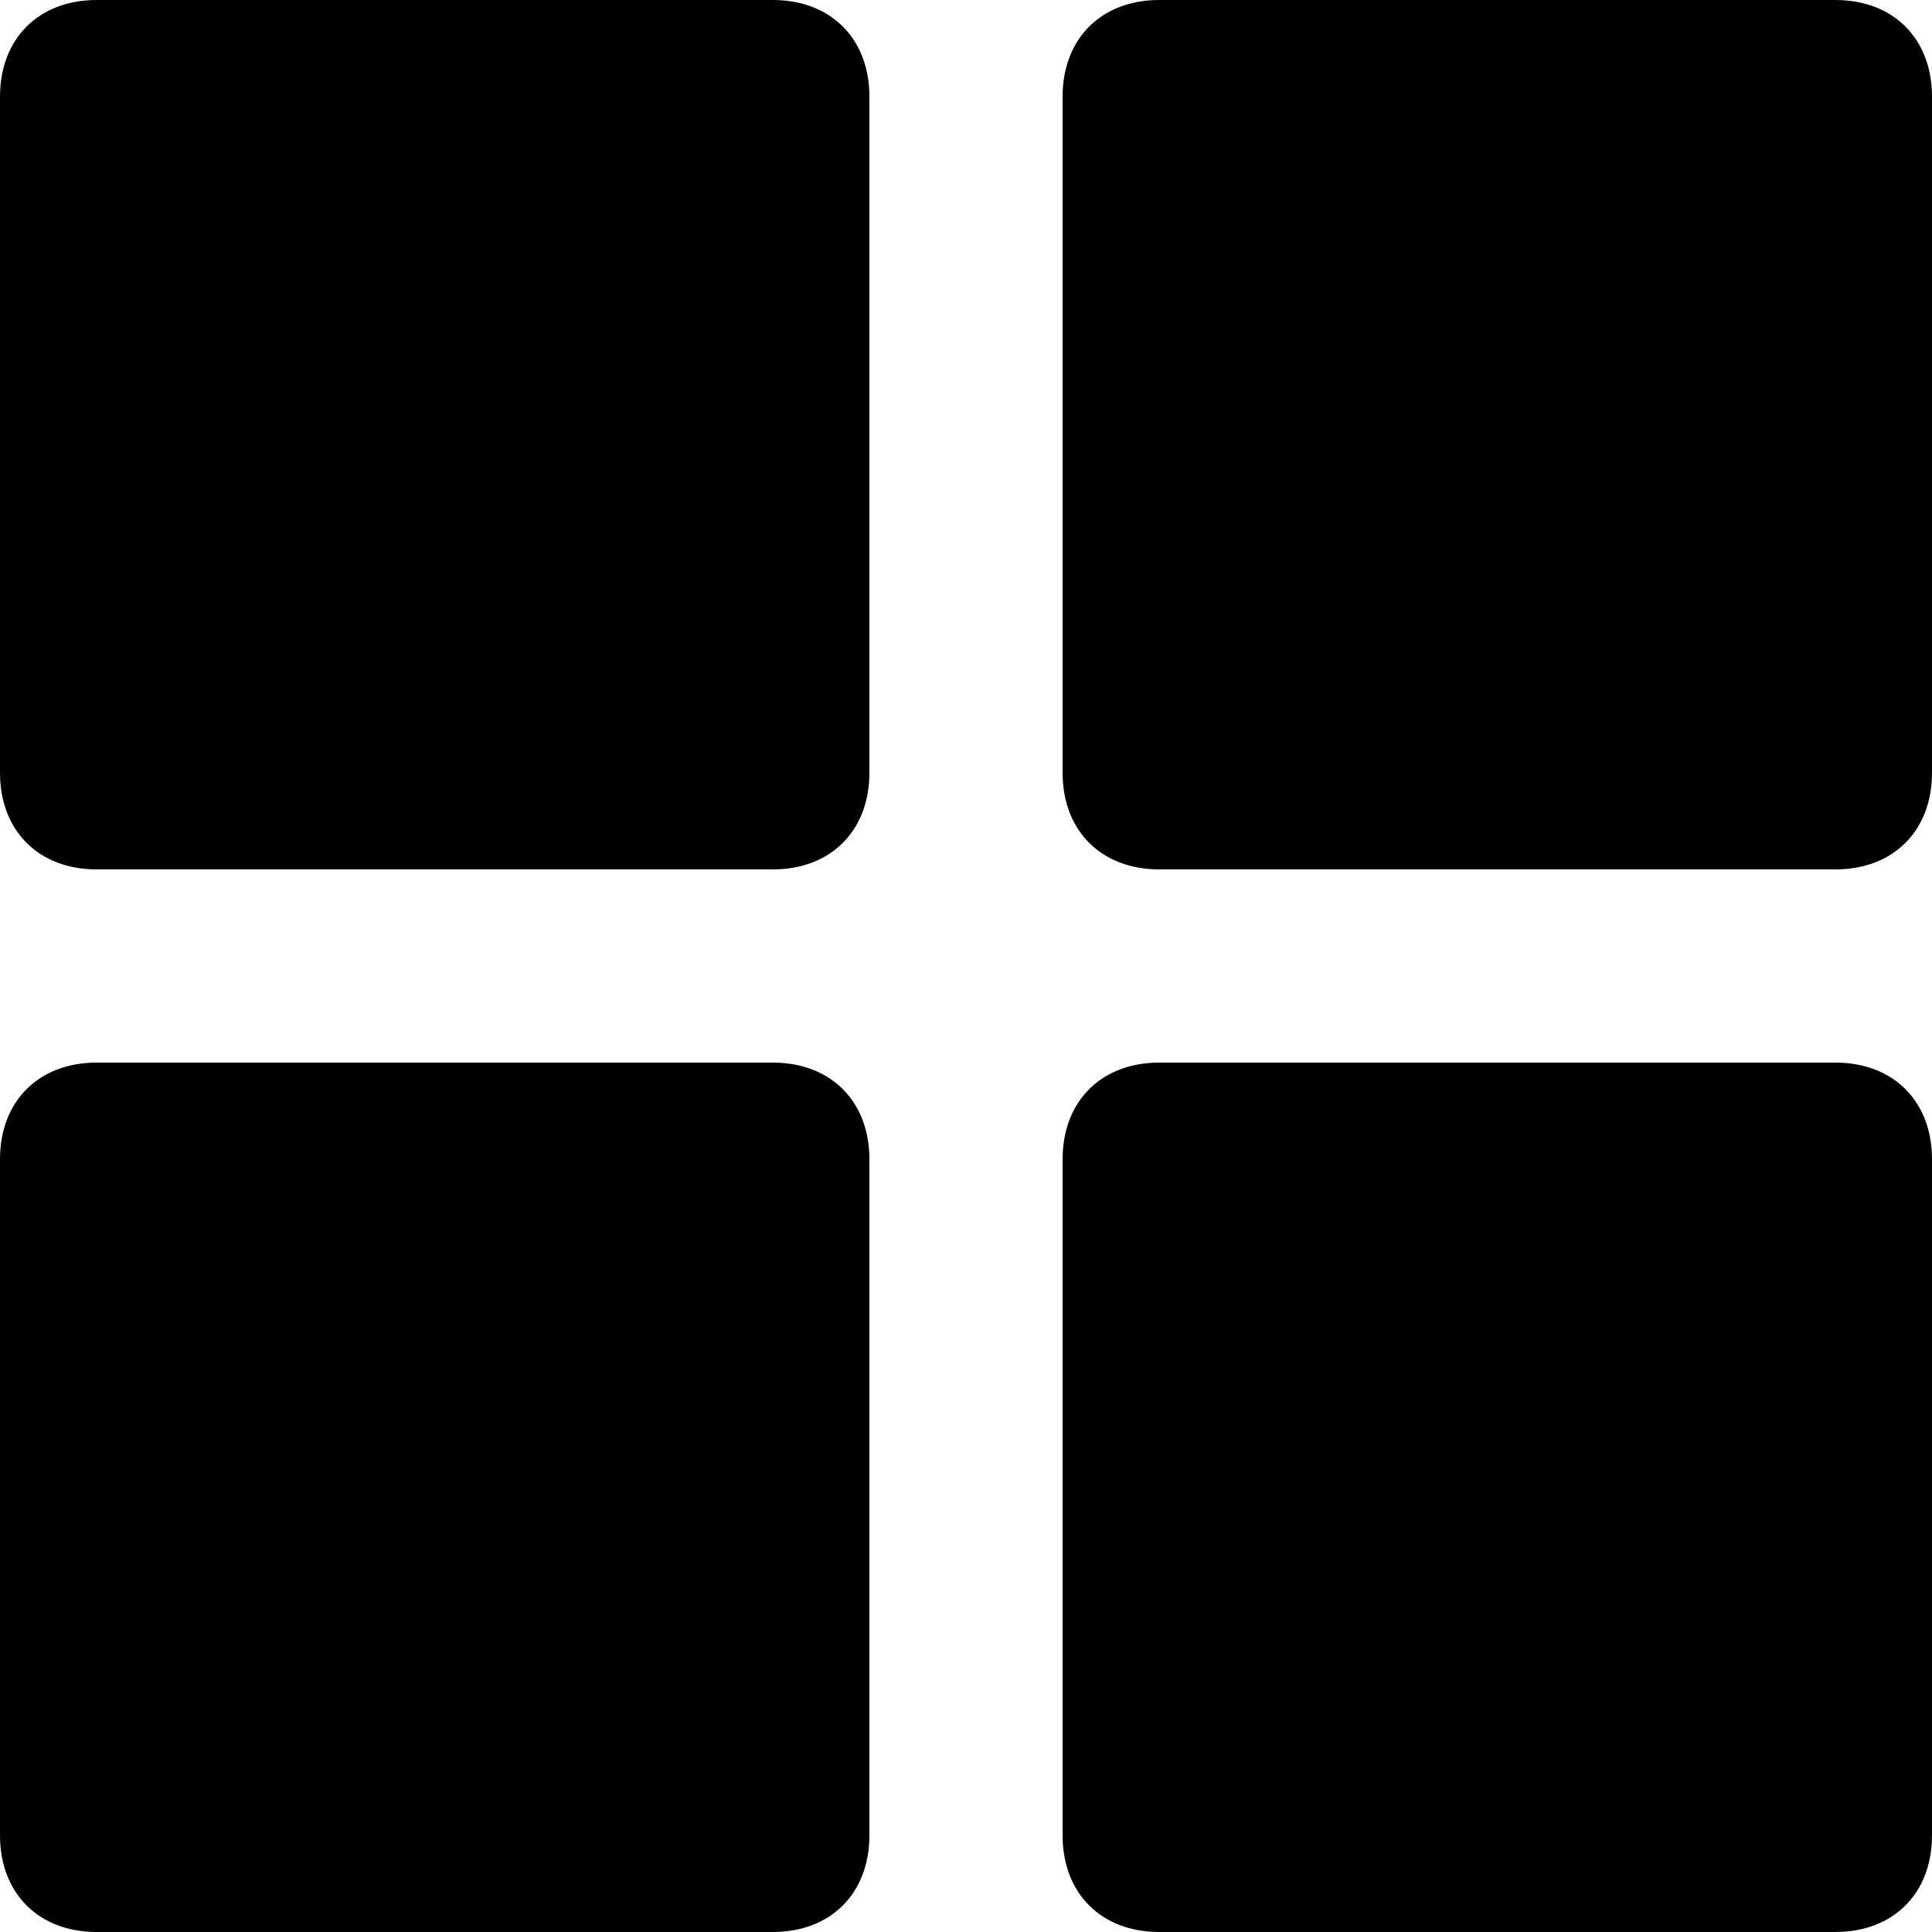
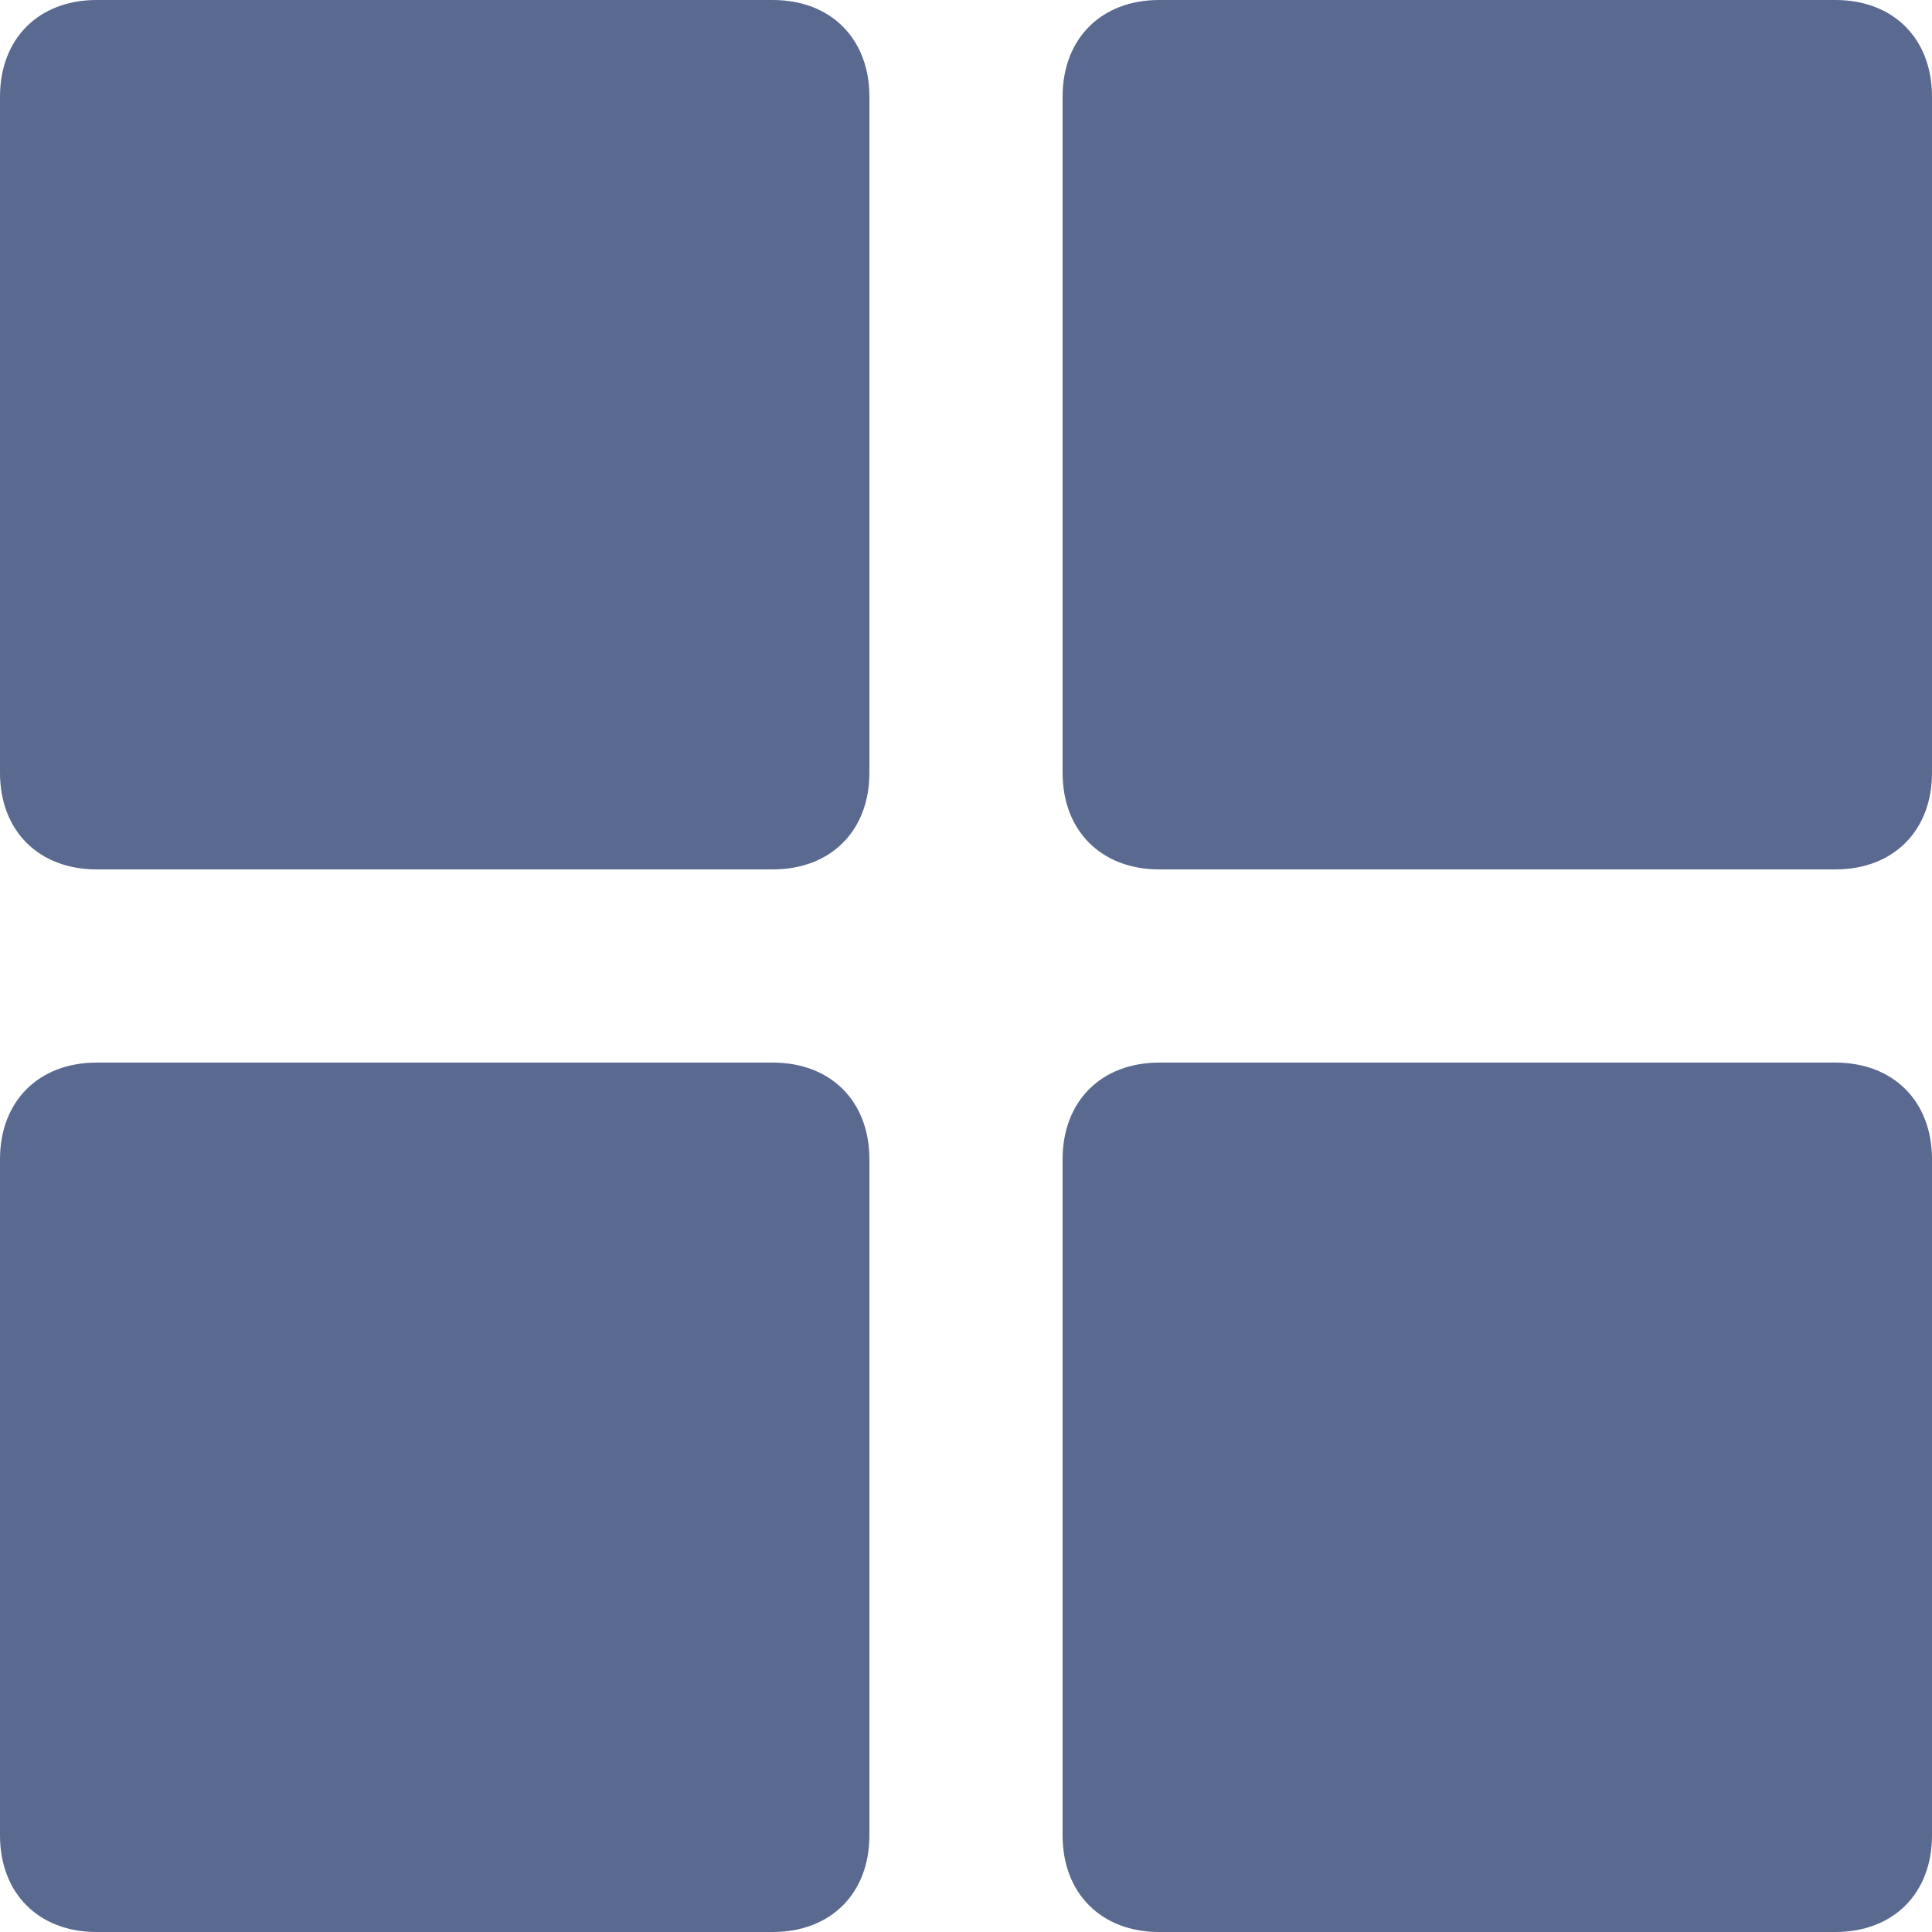
<svg xmlns="http://www.w3.org/2000/svg" width="20" height="20">
-   <path d="M8 0H1C.4 0 0 .4 0 1v7c0 .6.4 1 1 1h7c.6 0 1-.4 1-1V1c0-.6-.4-1-1-1Zm0 11H1c-.6 0-1 .4-1 1v7c0 .6.4 1 1 1h7c.6 0 1-.4 1-1v-7c0-.6-.4-1-1-1ZM19 0h-7c-.6 0-1 .4-1 1v7c0 .6.4 1 1 1h7c.6 0 1-.4 1-1V1c0-.6-.4-1-1-1Zm0 11h-7c-.6 0-1 .4-1 1v7c0 .6.4 1 1 1h7c.6 0 1-.4 1-1v-7c0-.6-.4-1-1-1Z" fill="currentColor" />
+   <path d="M8 0H1C.4 0 0 .4 0 1v7c0 .6.4 1 1 1h7c.6 0 1-.4 1-1V1c0-.6-.4-1-1-1Zm0 11H1c-.6 0-1 .4-1 1v7c0 .6.4 1 1 1h7c.6 0 1-.4 1-1v-7c0-.6-.4-1-1-1ZM19 0h-7c-.6 0-1 .4-1 1v7c0 .6.4 1 1 1h7c.6 0 1-.4 1-1V1c0-.6-.4-1-1-1Zm0 11h-7c-.6 0-1 .4-1 1v7c0 .6.4 1 1 1h7c.6 0 1-.4 1-1v-7c0-.6-.4-1-1-1Z" fill="#5A698F" />
</svg>
